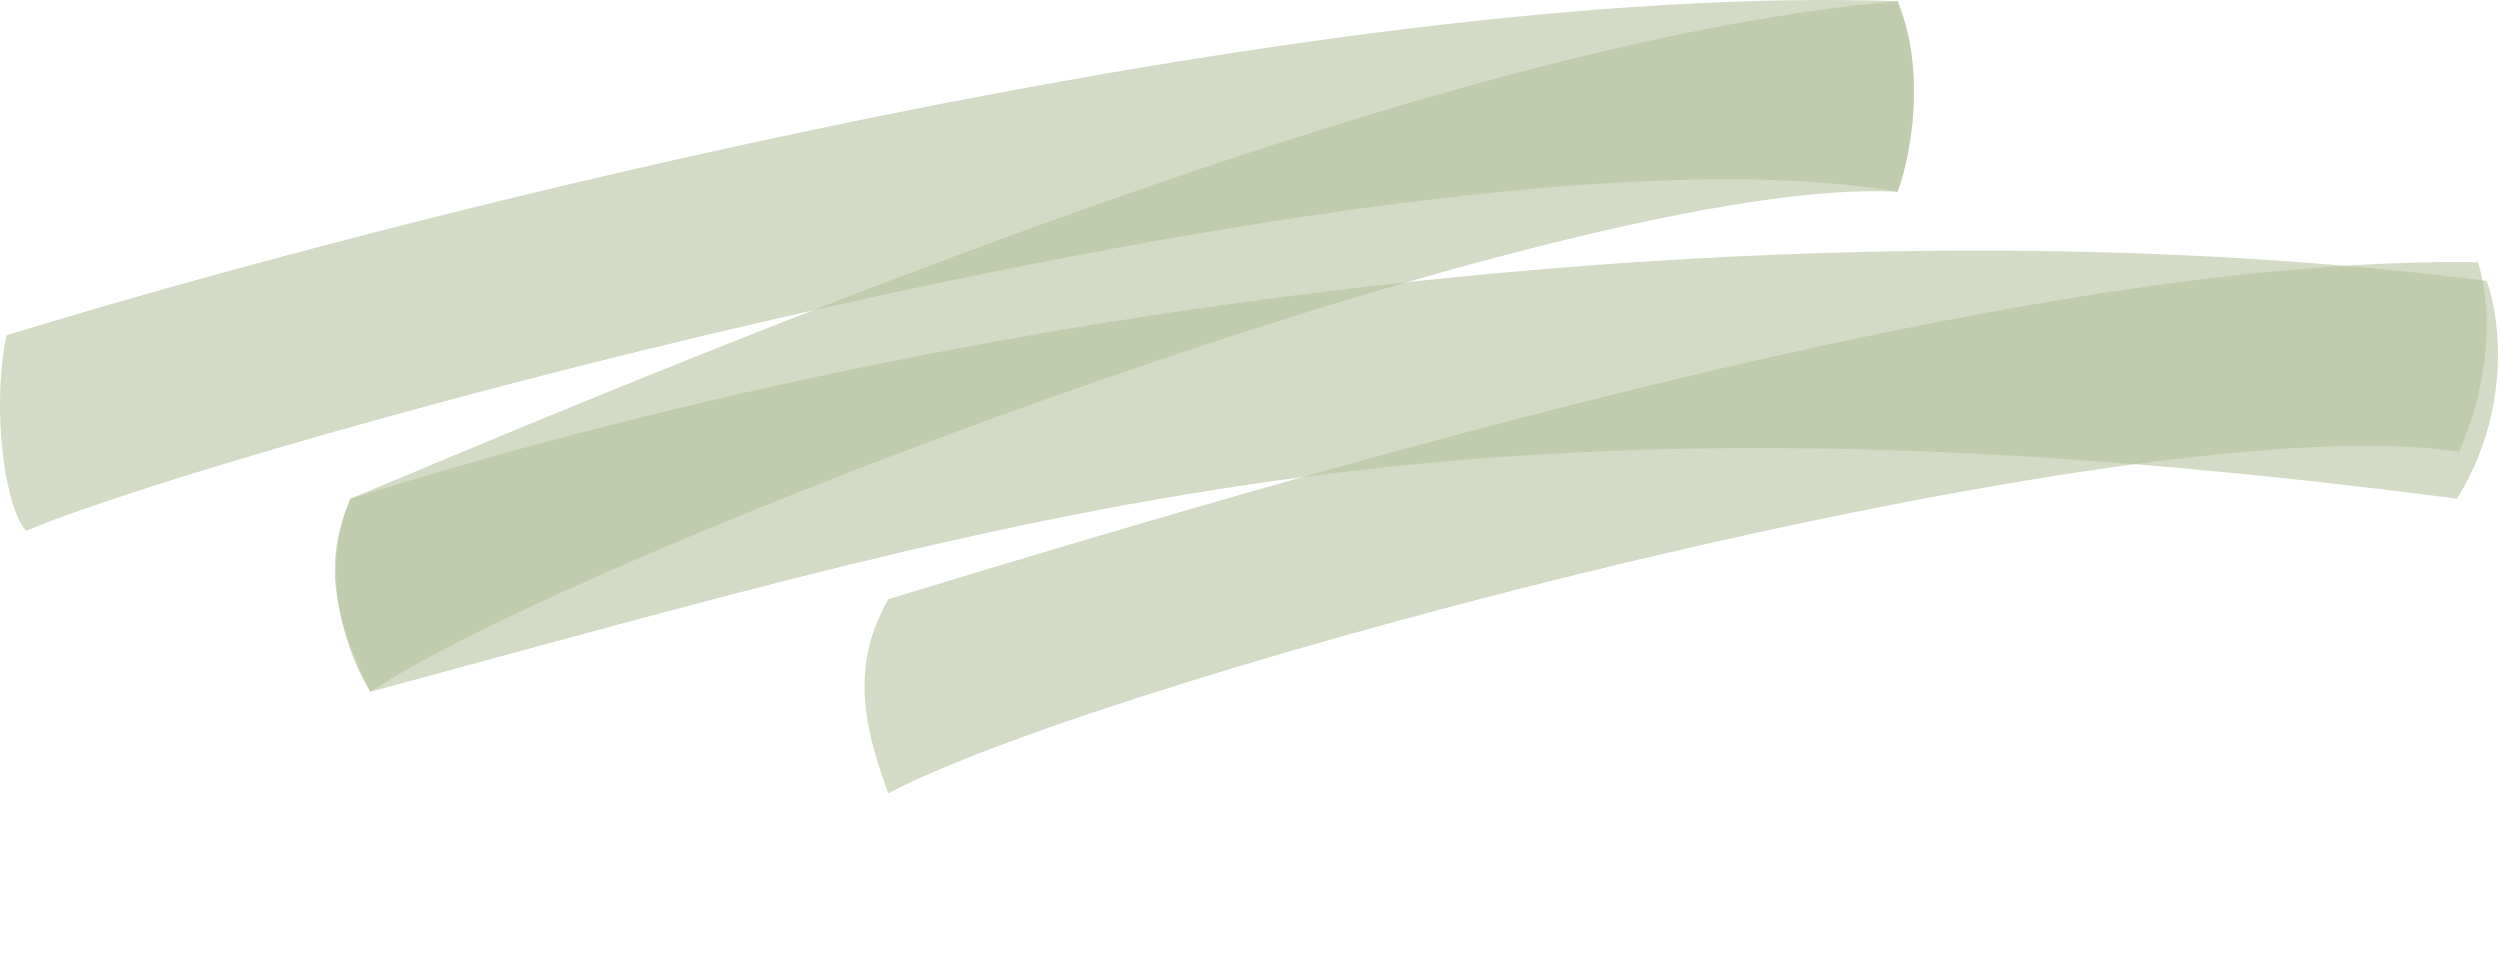
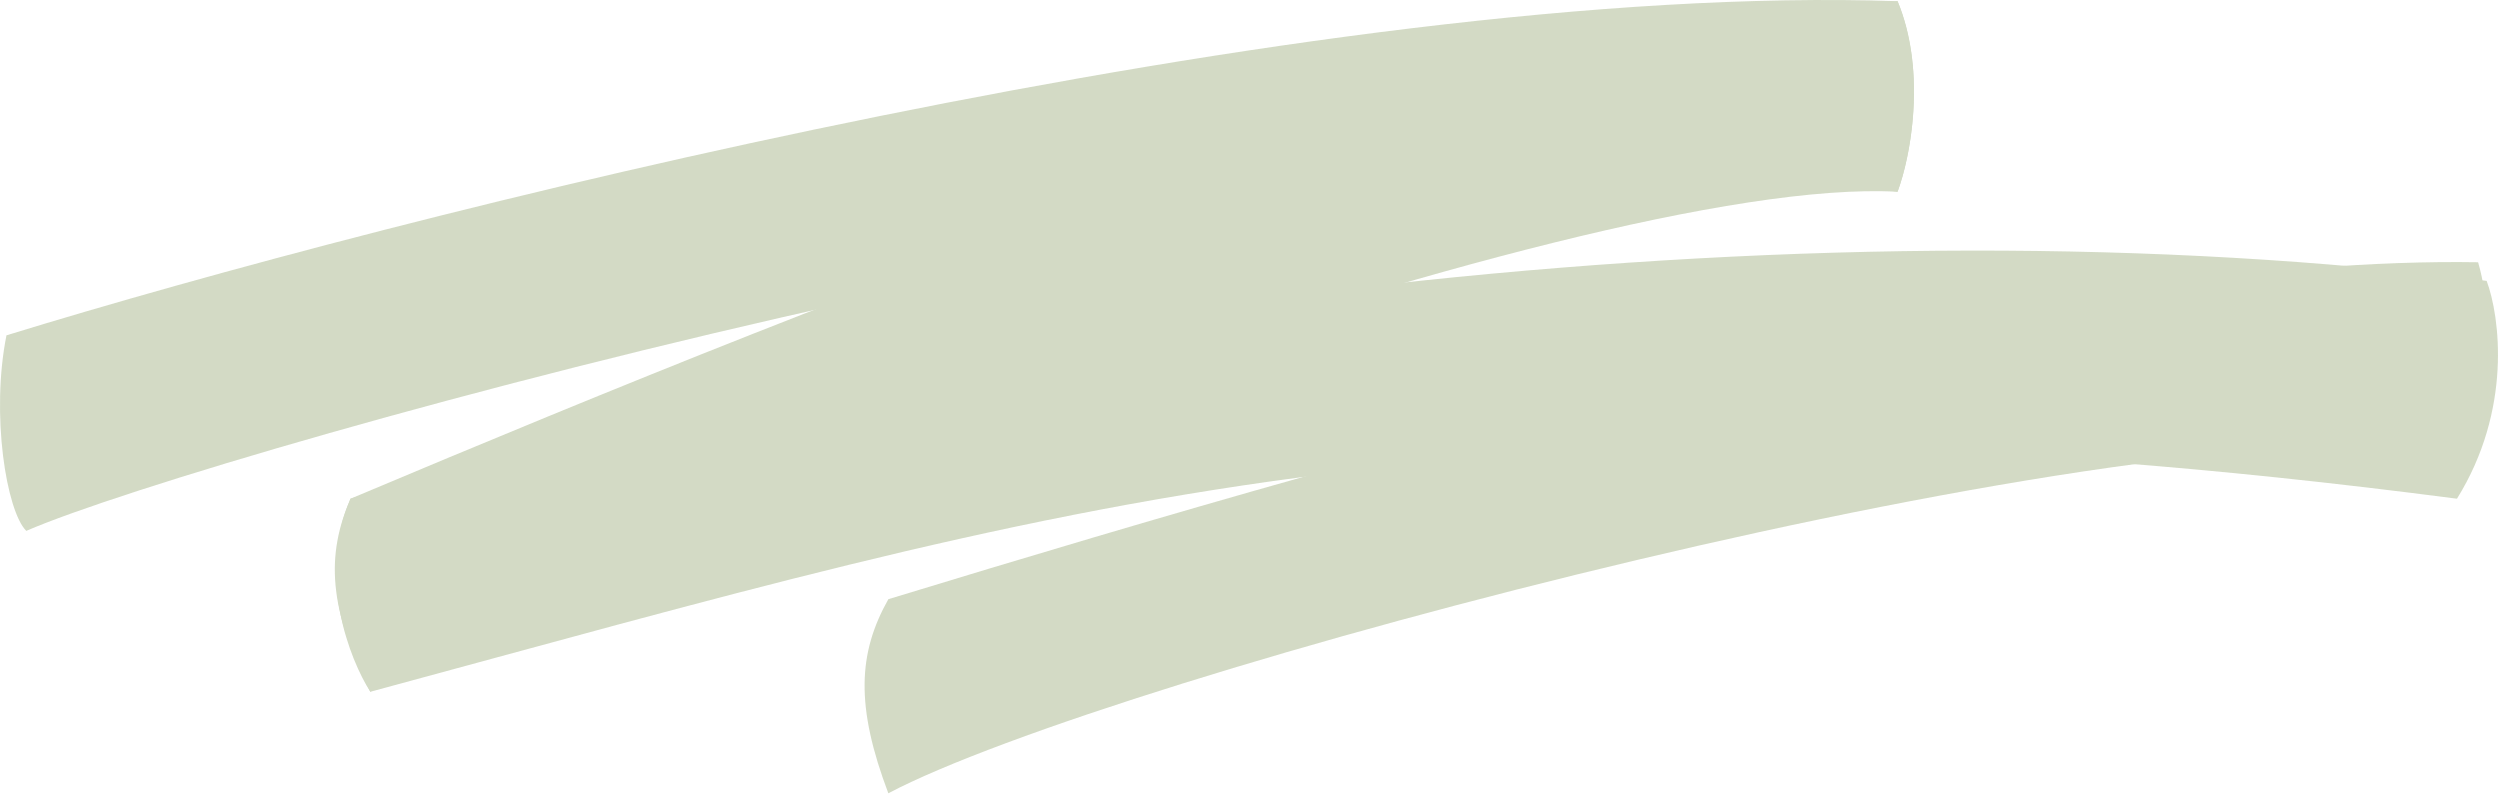
- <svg xmlns="http://www.w3.org/2000/svg" width="505" height="193" viewBox="0 0 505 193" fill="none">
-   <path opacity="0.6" d="M383.306 0.238C266.106 -3.762 79.806 43.572 1.306 67.738C-1.894 83.738 1.306 103.238 5.306 107.238C42.106 91.238 288.806 22.238 383.306 38.738C386.506 29.938 388.806 13.238 383.306 0.238Z" fill="#B5C29E" />
-   <path opacity="0.6" d="M383.306 0.238C299.706 7.438 175.306 56.738 70.806 100.738C65.806 112.238 66.406 122.938 74.806 139.738C116.806 111.738 318.506 35.138 383.306 38.738C385.806 32.072 389.306 15.038 383.306 0.238Z" fill="#B5C29E" />
-   <path opacity="0.6" d="M500.576 52.975C416.678 51.6 287.894 87.939 179.447 121.037C173.298 131.966 172.803 142.672 179.443 160.242C224.083 136.677 432.551 81.075 496.644 91.273C499.812 84.897 505.033 68.31 500.576 52.975Z" fill="#B5C29E" />
-   <path opacity="0.6" d="M502.306 56.739C369.906 39.939 204.806 58.739 70.806 100.739C64.006 116.339 70.639 133.239 74.806 139.739C214.006 102.139 296.806 74.739 496.306 100.739C507.506 82.739 504.973 63.905 502.306 56.739Z" fill="#B5C29E" />
+ <svg xmlns="http://www.w3.org/2000/svg" width="505" height="161" viewBox="0 0 505 161" fill="none">
+   <g opacity="0.6">
+     <path d="M383.306 0.238C266.106 -3.762 79.806 43.572 1.306 67.738C-1.894 83.738 1.306 103.238 5.306 107.238C42.106 91.238 288.806 22.238 383.306 38.738C386.506 29.938 388.806 13.238 383.306 0.238Z" fill="#B5C29E" />
+     <path d="M383.306 0.238C299.706 7.438 175.306 56.738 70.806 100.738C65.806 112.238 66.406 122.938 74.806 139.738C116.806 111.738 318.506 35.138 383.306 38.738C385.806 32.072 389.306 15.038 383.306 0.238Z" fill="#B5C29E" />
+     <path d="M500.576 52.975C416.678 51.6 287.894 87.939 179.447 121.037C173.298 131.966 172.803 142.672 179.443 160.242C224.083 136.677 432.551 81.075 496.644 91.273C499.812 84.897 505.033 68.31 500.576 52.975Z" fill="#B5C29E" />
+     <path d="M502.306 56.739C369.906 39.939 204.806 58.738 70.806 100.738C64.006 116.338 70.639 133.238 74.806 139.738C214.006 102.138 296.806 74.739 496.306 100.739C507.506 82.739 504.973 63.905 502.306 56.739Z" fill="#B5C29E" />
+   </g>
</svg>
